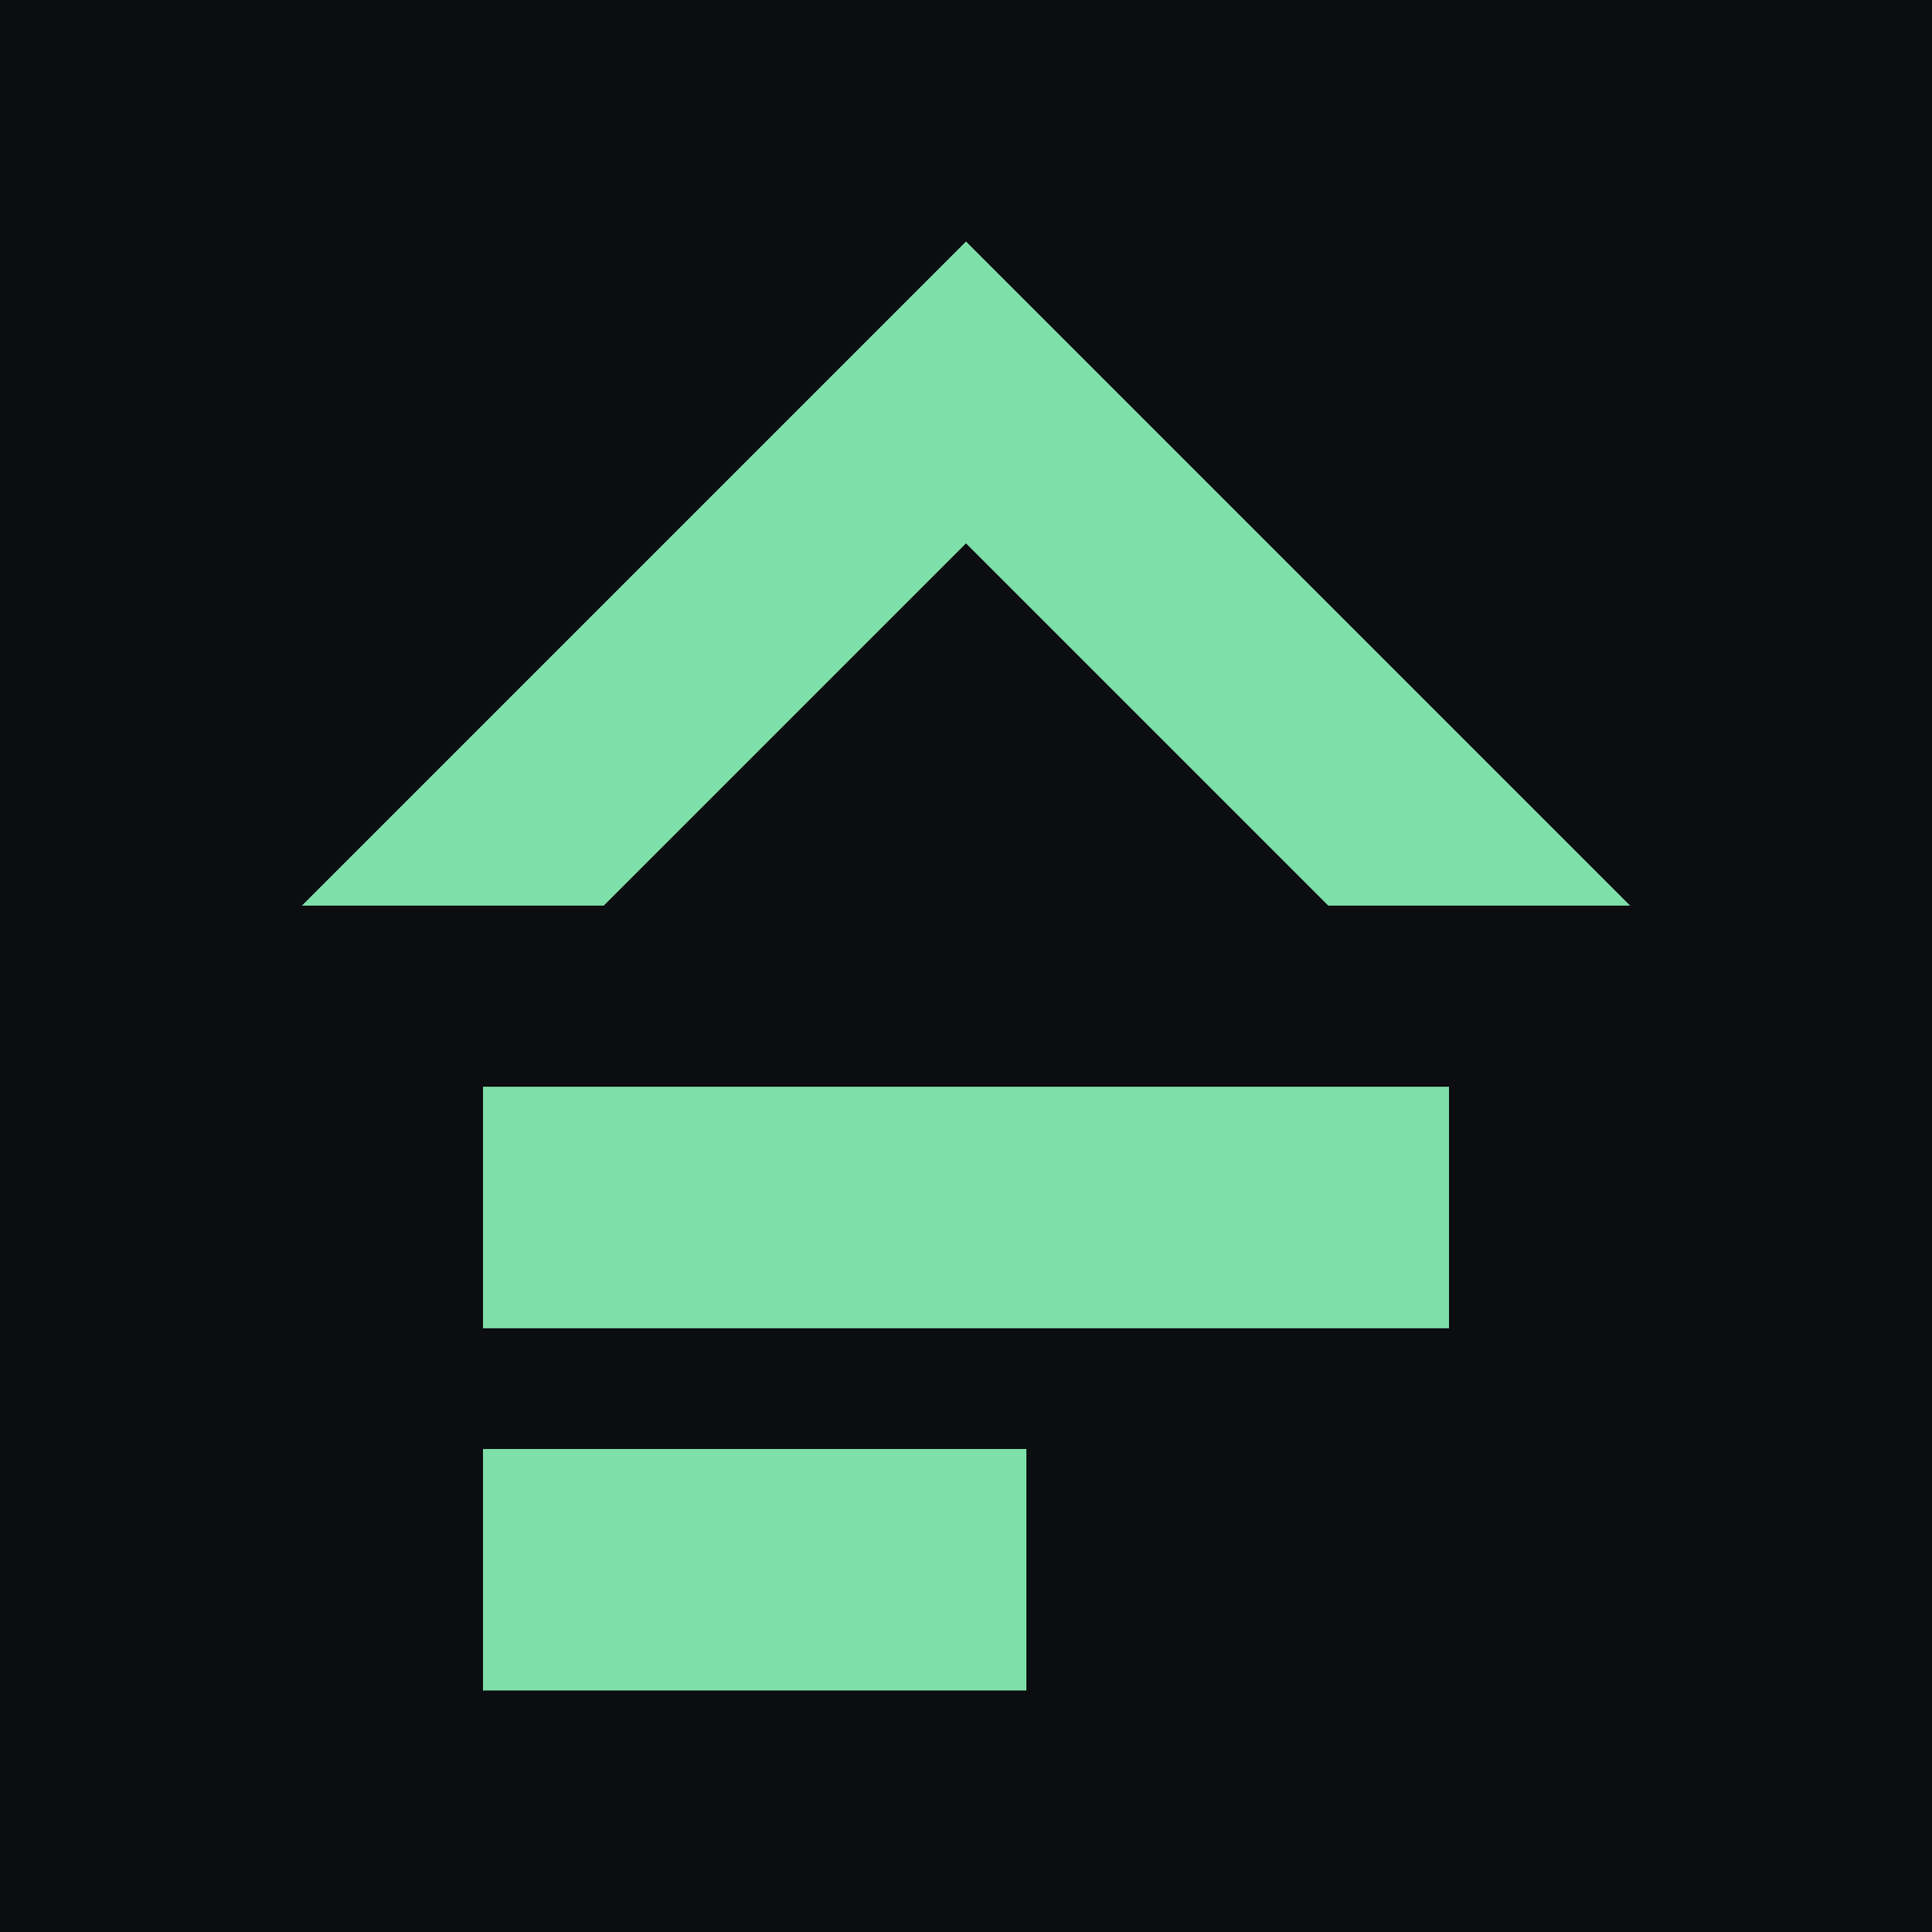
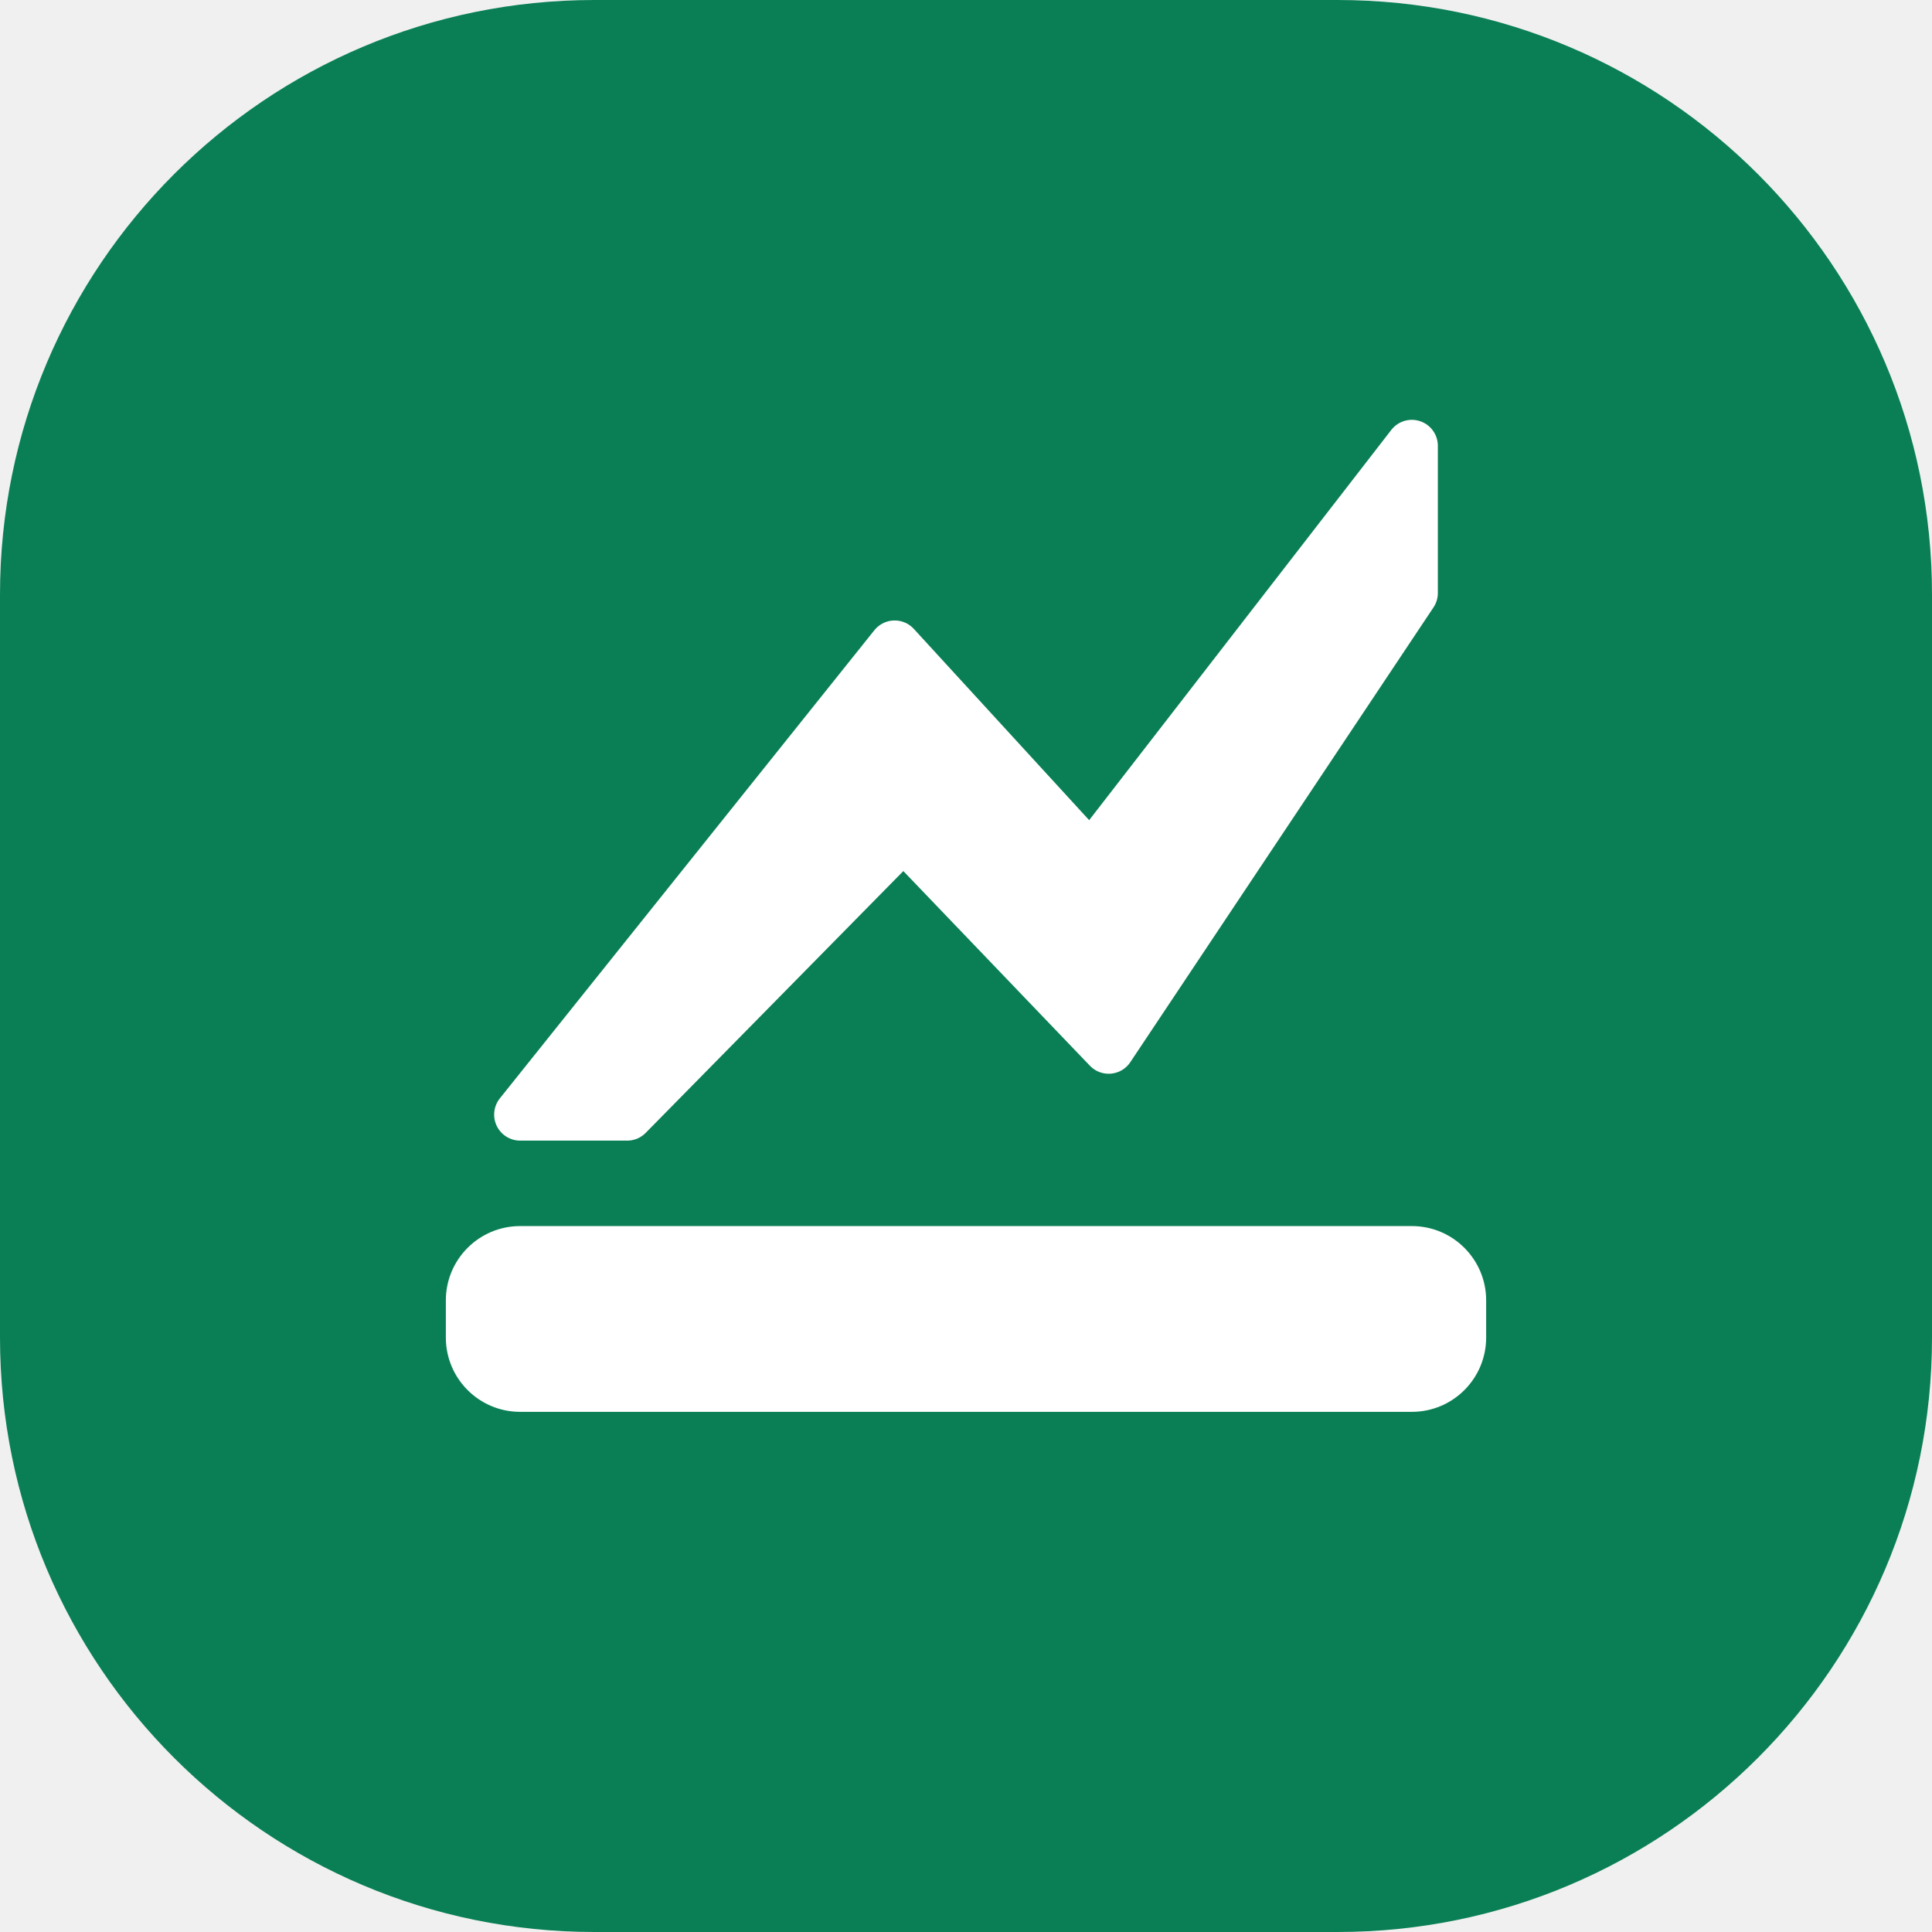
- <svg xmlns="http://www.w3.org/2000/svg" viewBox="0 0 32 32" width="32" height="32">
-   <rect width="32" height="32" fill="#0b0d10" />
-   <path d="M16 4 L27 15 L22 15 L16 9 L10 15 L5 15 Z" fill="#7ee0a8" />
-   <rect x="8" y="18" width="16" height="4" fill="#7ee0a8" />
-   <rect x="8" y="24" width="9" height="4" fill="#7ee0a8" />
+ <svg xmlns="http://www.w3.org/2000/svg" viewBox="0 0 26 26" width="32" height="32">
+   <rect width="26" height="26" rx="8" fill="#0a7f55" />
+   <rect x="6" y="16.5" width="14" height="2.5" rx="1" fill="#ffffff" />
+   <path d="M7 15 12.04 8.7 14.68 11.58 19 6v1.98l-4.08 6.12-2.76-2.88L8.44 15Z" fill="#ffffff" stroke="#ffffff" stroke-width="0.7" stroke-linejoin="round" />
</svg>
